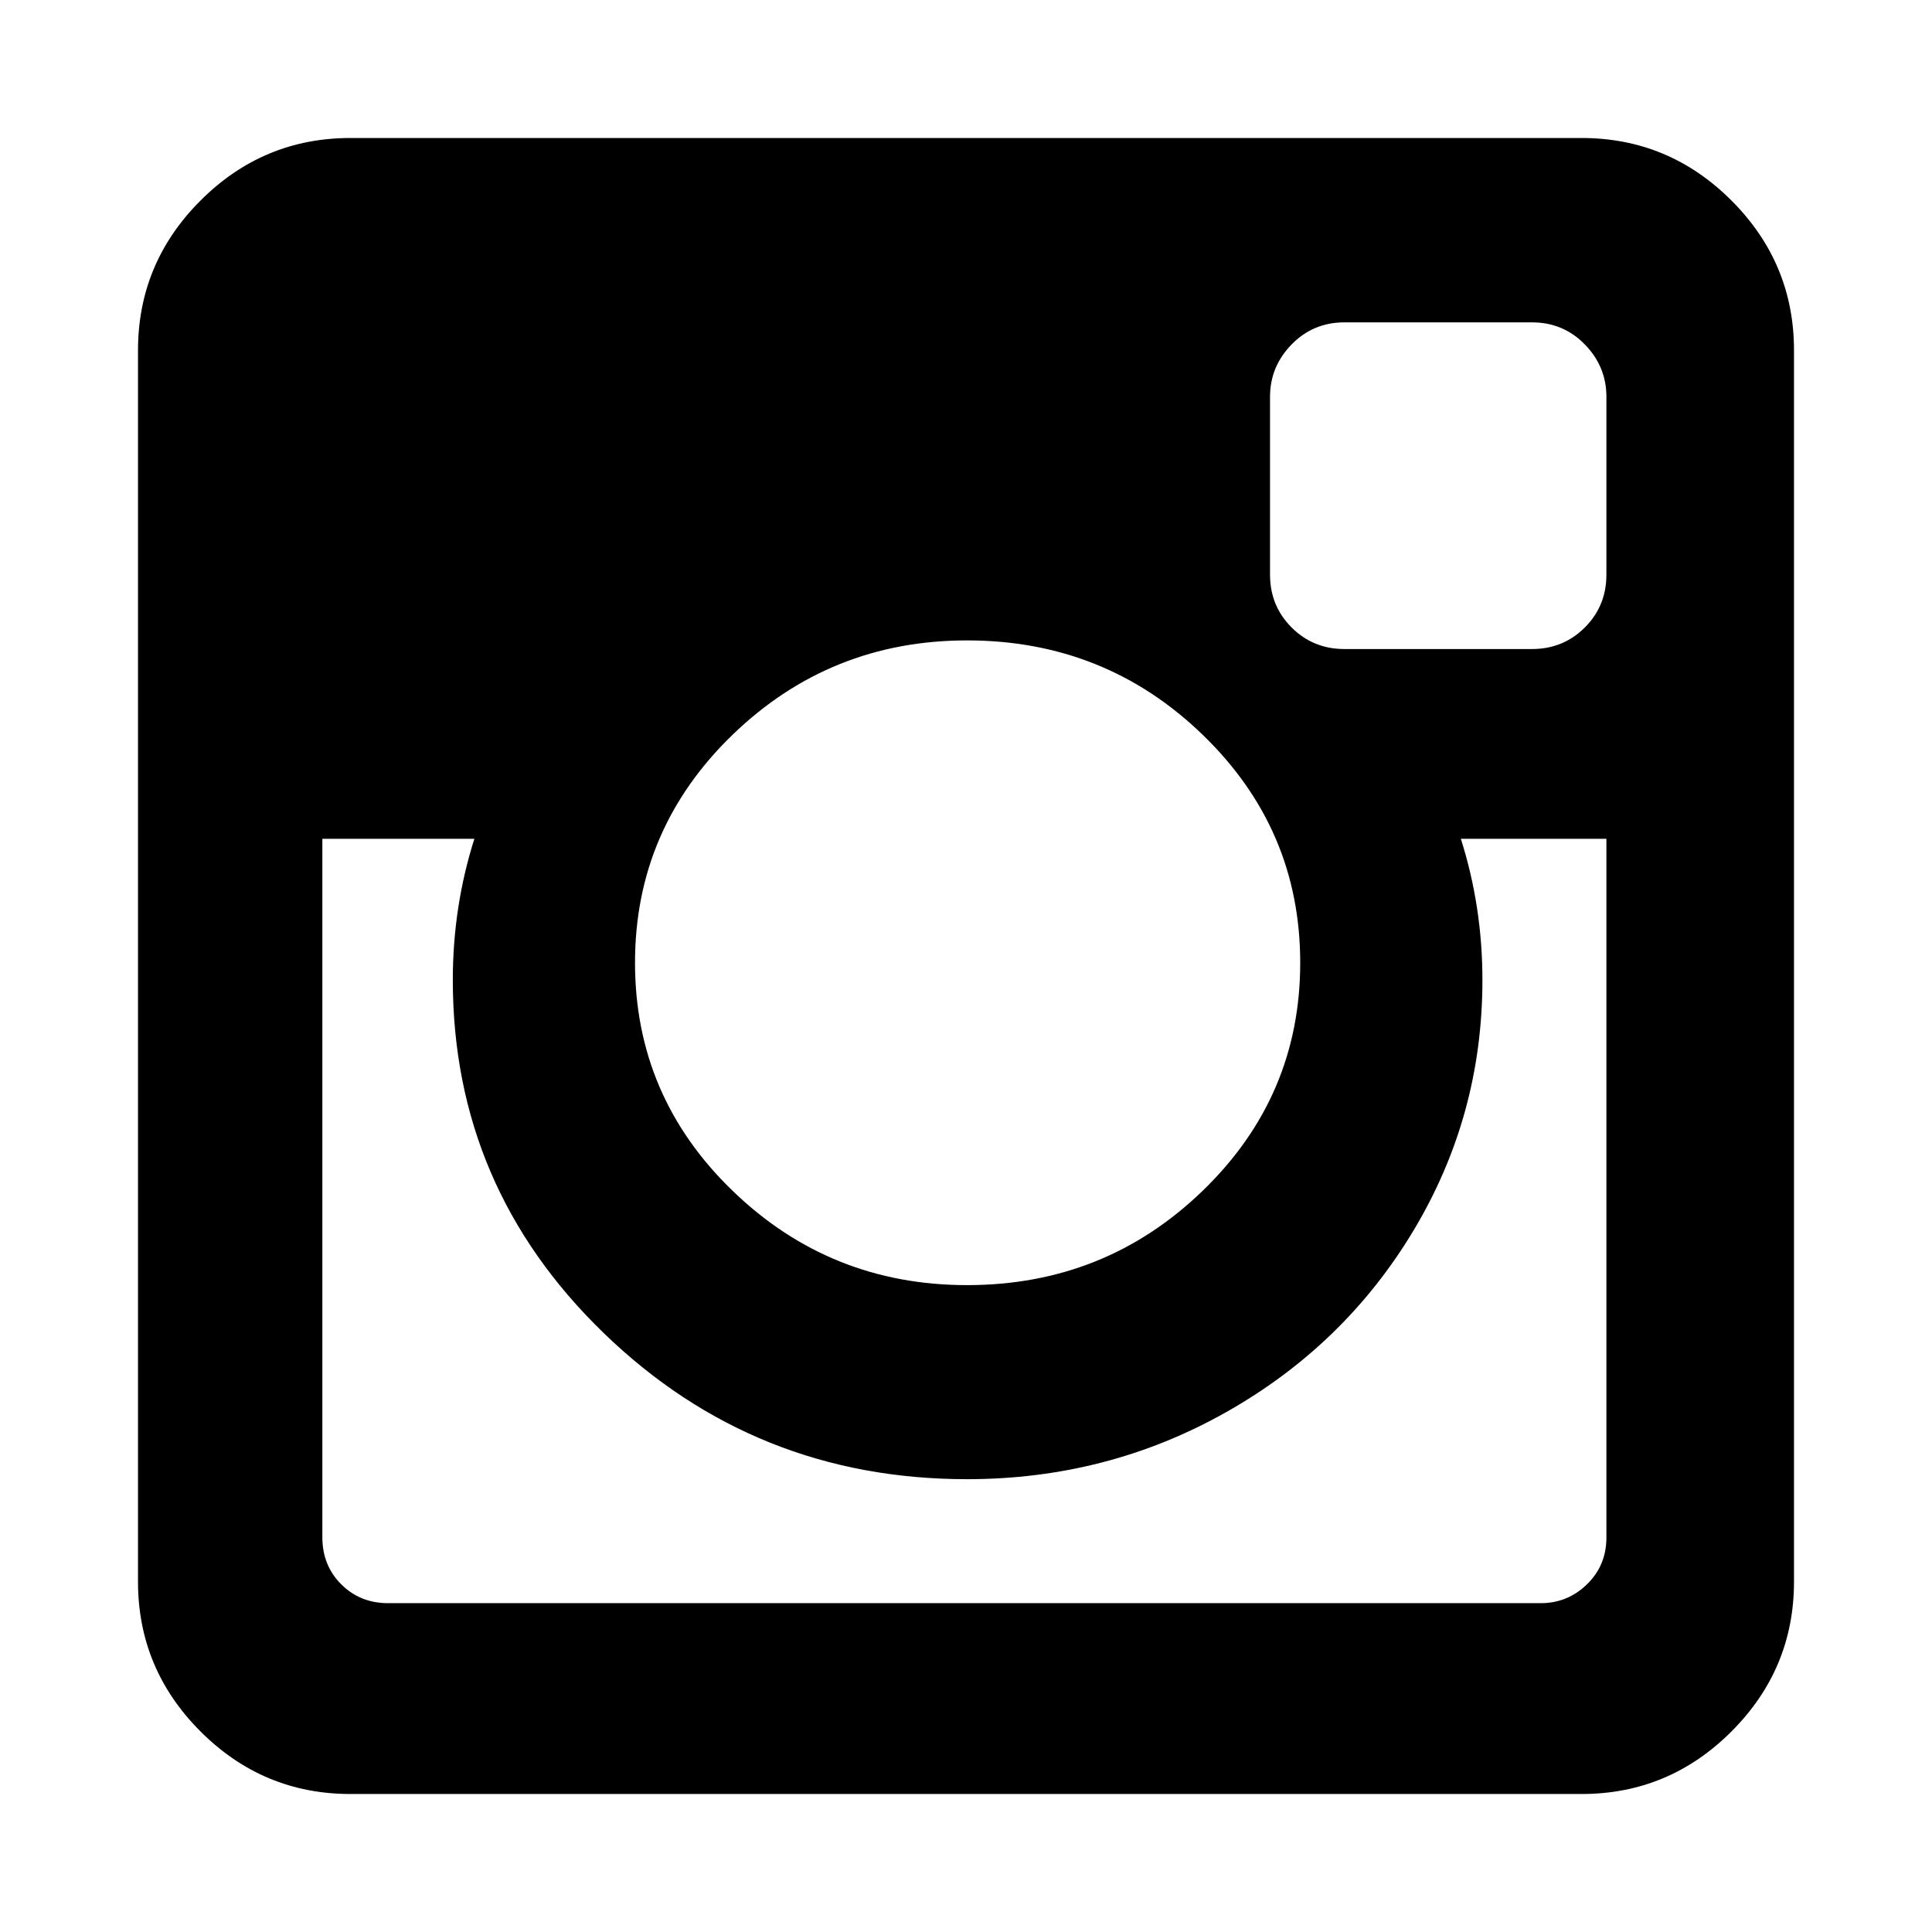
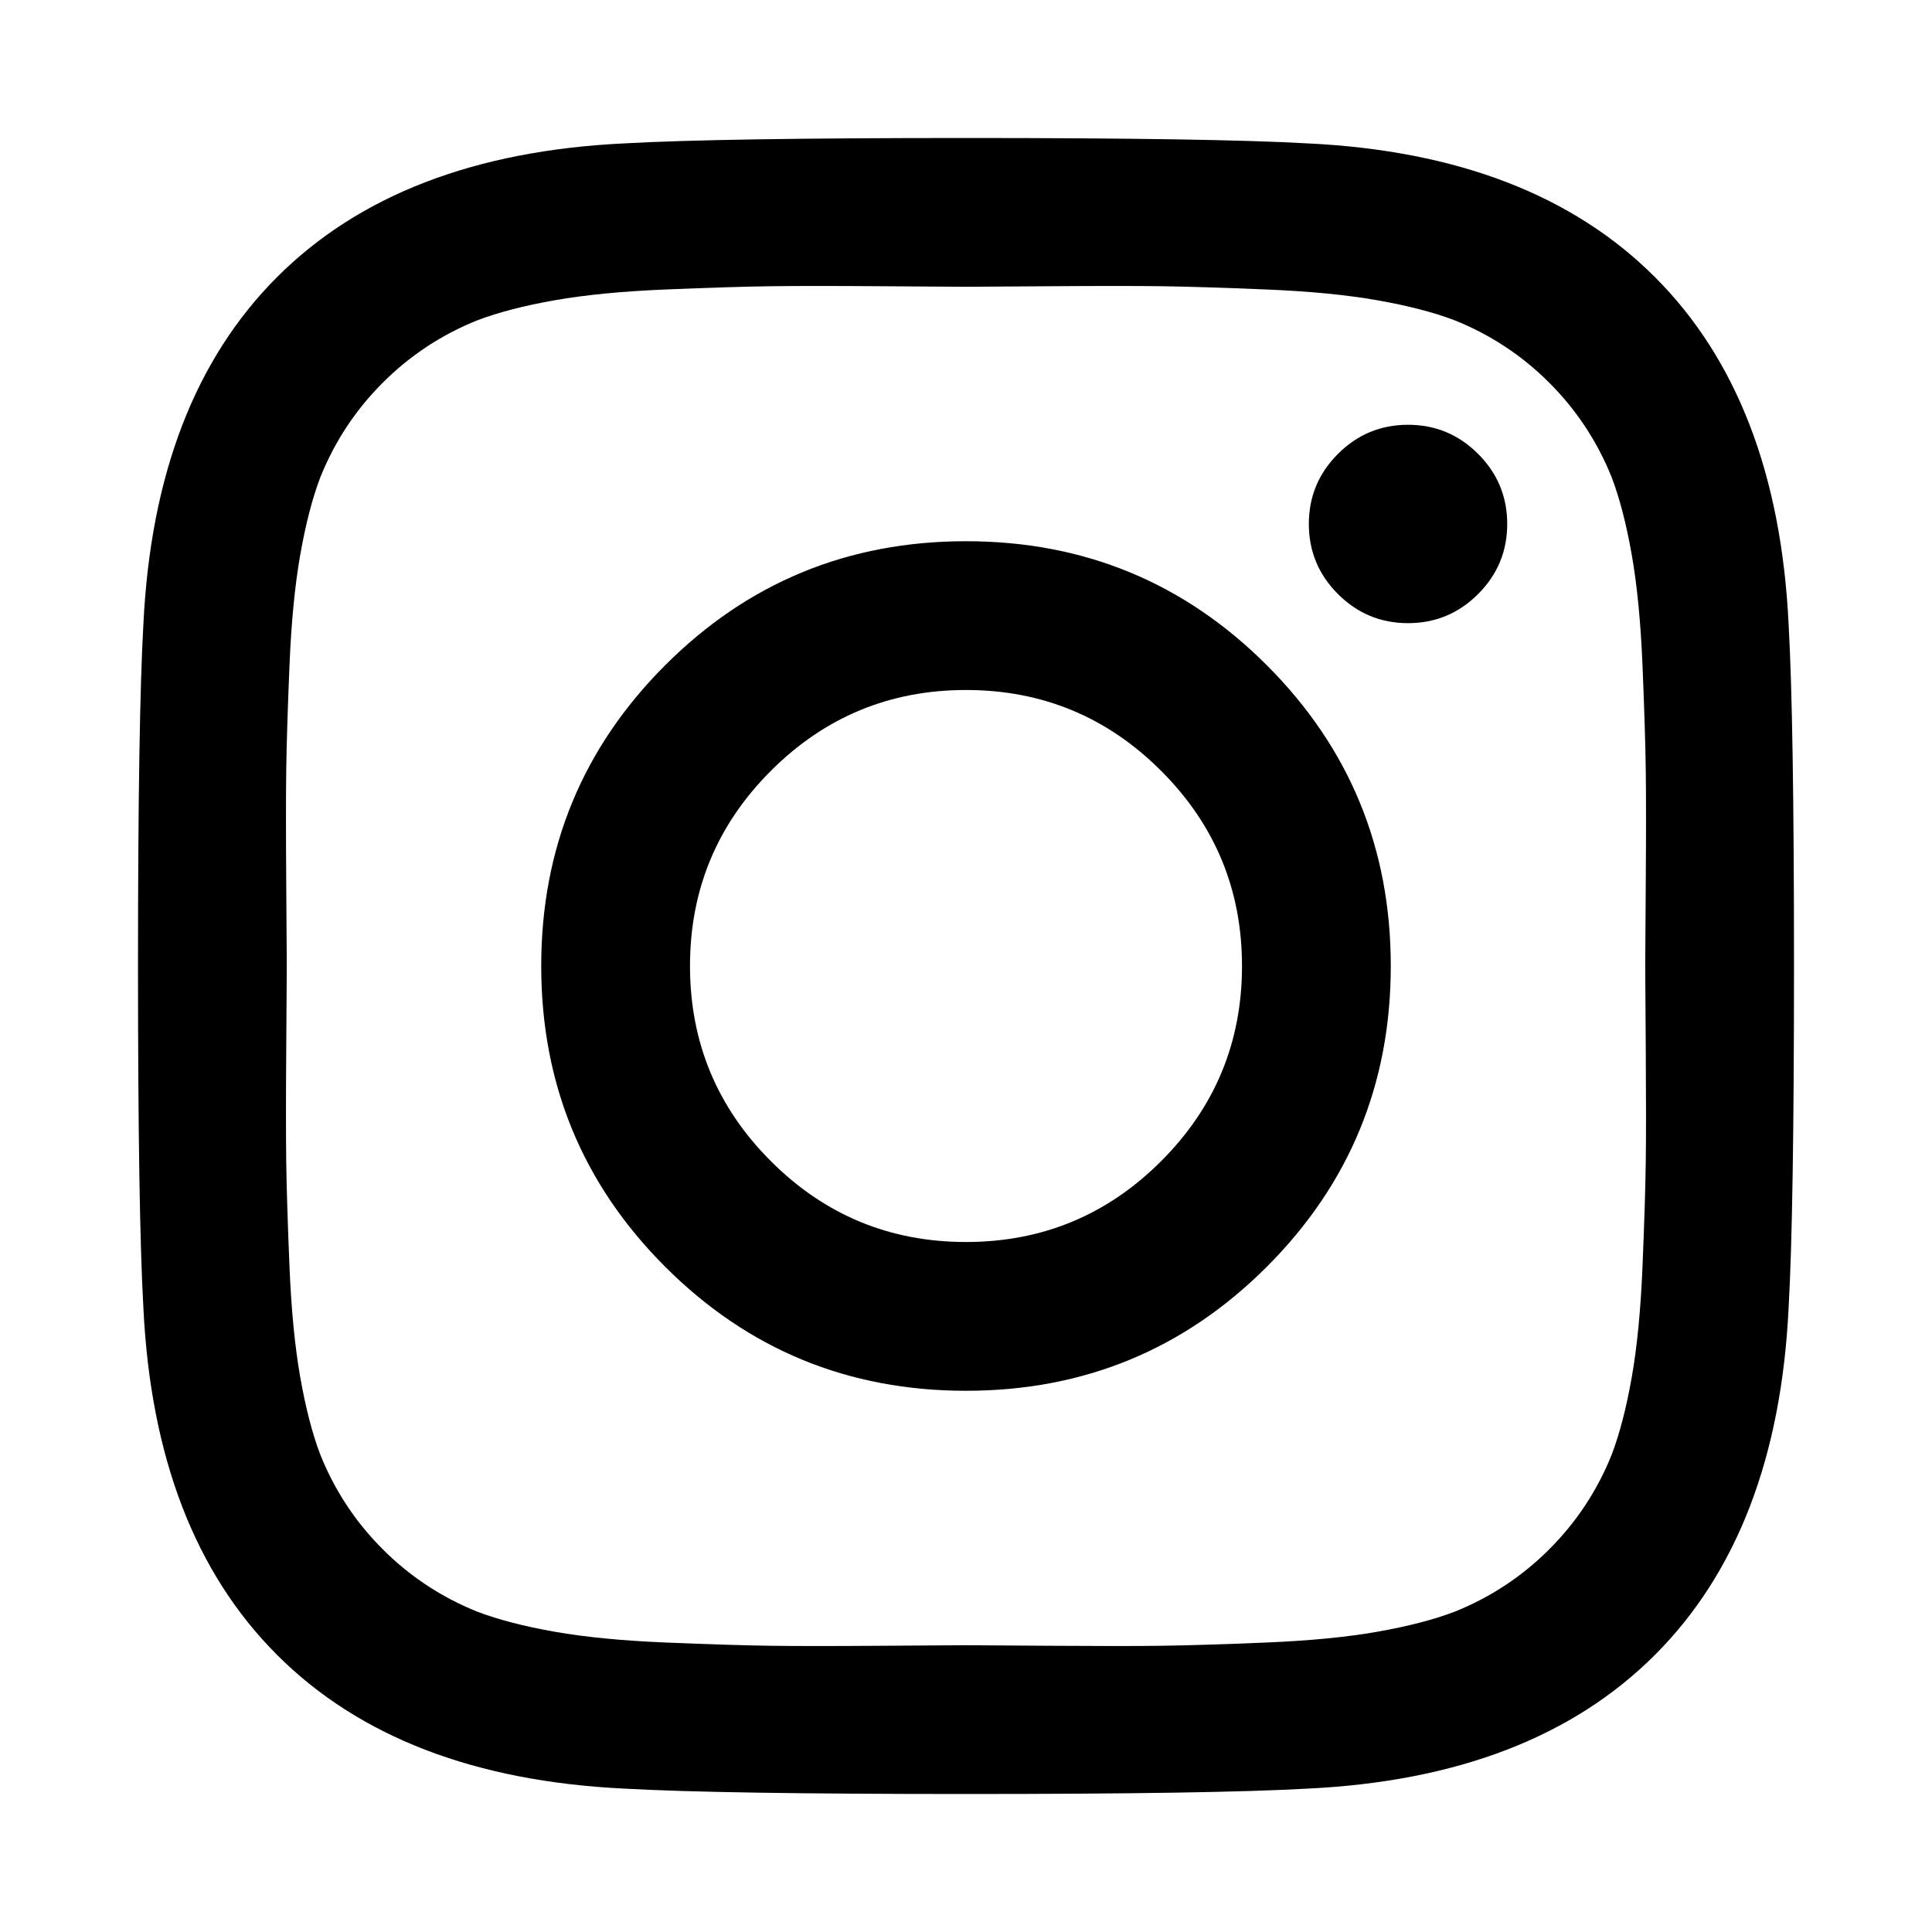
<svg xmlns="http://www.w3.org/2000/svg" viewBox="0 0 1792 1792">
-   <path d="M1490 1426v-648h-135q20 63 20 131 0 126-64 232.5t-174 168.5-240 62q-197 0-337-135.5t-140-327.5q0-68 20-131h-141v648q0 26 17.5 43.5t43.5 17.5h1069q25 0 43-17.5t18-43.5zm-284-533q0-124-90.5-211.5t-218.5-87.5q-127 0-217.5 87.5t-90.5 211.5 90.5 211.5 217.5 87.5q128 0 218.5-87.5t90.5-211.5zm284-360v-165q0-28-20-48.5t-49-20.5h-174q-29 0-49 20.5t-20 48.5v165q0 29 20 49t49 20h174q29 0 49-20t20-49zm174-208v1142q0 81-58 139t-139 58h-1142q-81 0-139-58t-58-139v-1142q0-81 58-139t139-58h1142q81 0 139 58t58 139z" />
+   <path d="M1152 896q0-106-75-181t-181-75-181 75-75 181 75 181 181 75 181-75 75-181zm138 0q0 164-115 279t-279 115-279-115-115-279 115-279 279-115 279 115 115 279zm108-410q0 38-27 65t-65 27-65-27-27-65 27-65 65-27 65 27 27 65zm-502-220q-7 0-76.5-.5t-105.5 0-96.5 3-103 10-71.5 18.5q-50 20-88 58t-58 88q-11 29-18.5 71.5t-10 103-3 96.5 0 105.5.5 76.5-.5 76.5 0 105.5 3 96.5 10 103 18.5 71.5q20 50 58 88t88 58q29 11 71.5 18.5t103 10 96.5 3 105.5 0 76.5-.5 76.5.5 105.5 0 96.5-3 103-10 71.5-18.5q50-20 88-58t58-88q11-29 18.5-71.5t10-103 3-96.5 0-105.5-.5-76.5.5-76.5 0-105.5-3-96.5-10-103-18.5-71.5q-20-50-58-88t-88-58q-29-11-71.5-18.5t-103-10-96.5-3-105.5 0-76.5.5zm768 630q0 229-5 317-10 208-124 322t-322 124q-88 5-317 5t-317-5q-208-10-322-124t-124-322q-5-88-5-317t5-317q10-208 124-322t322-124q88-5 317-5t317 5q208 10 322 124t124 322q5 88 5 317z" />
</svg>
